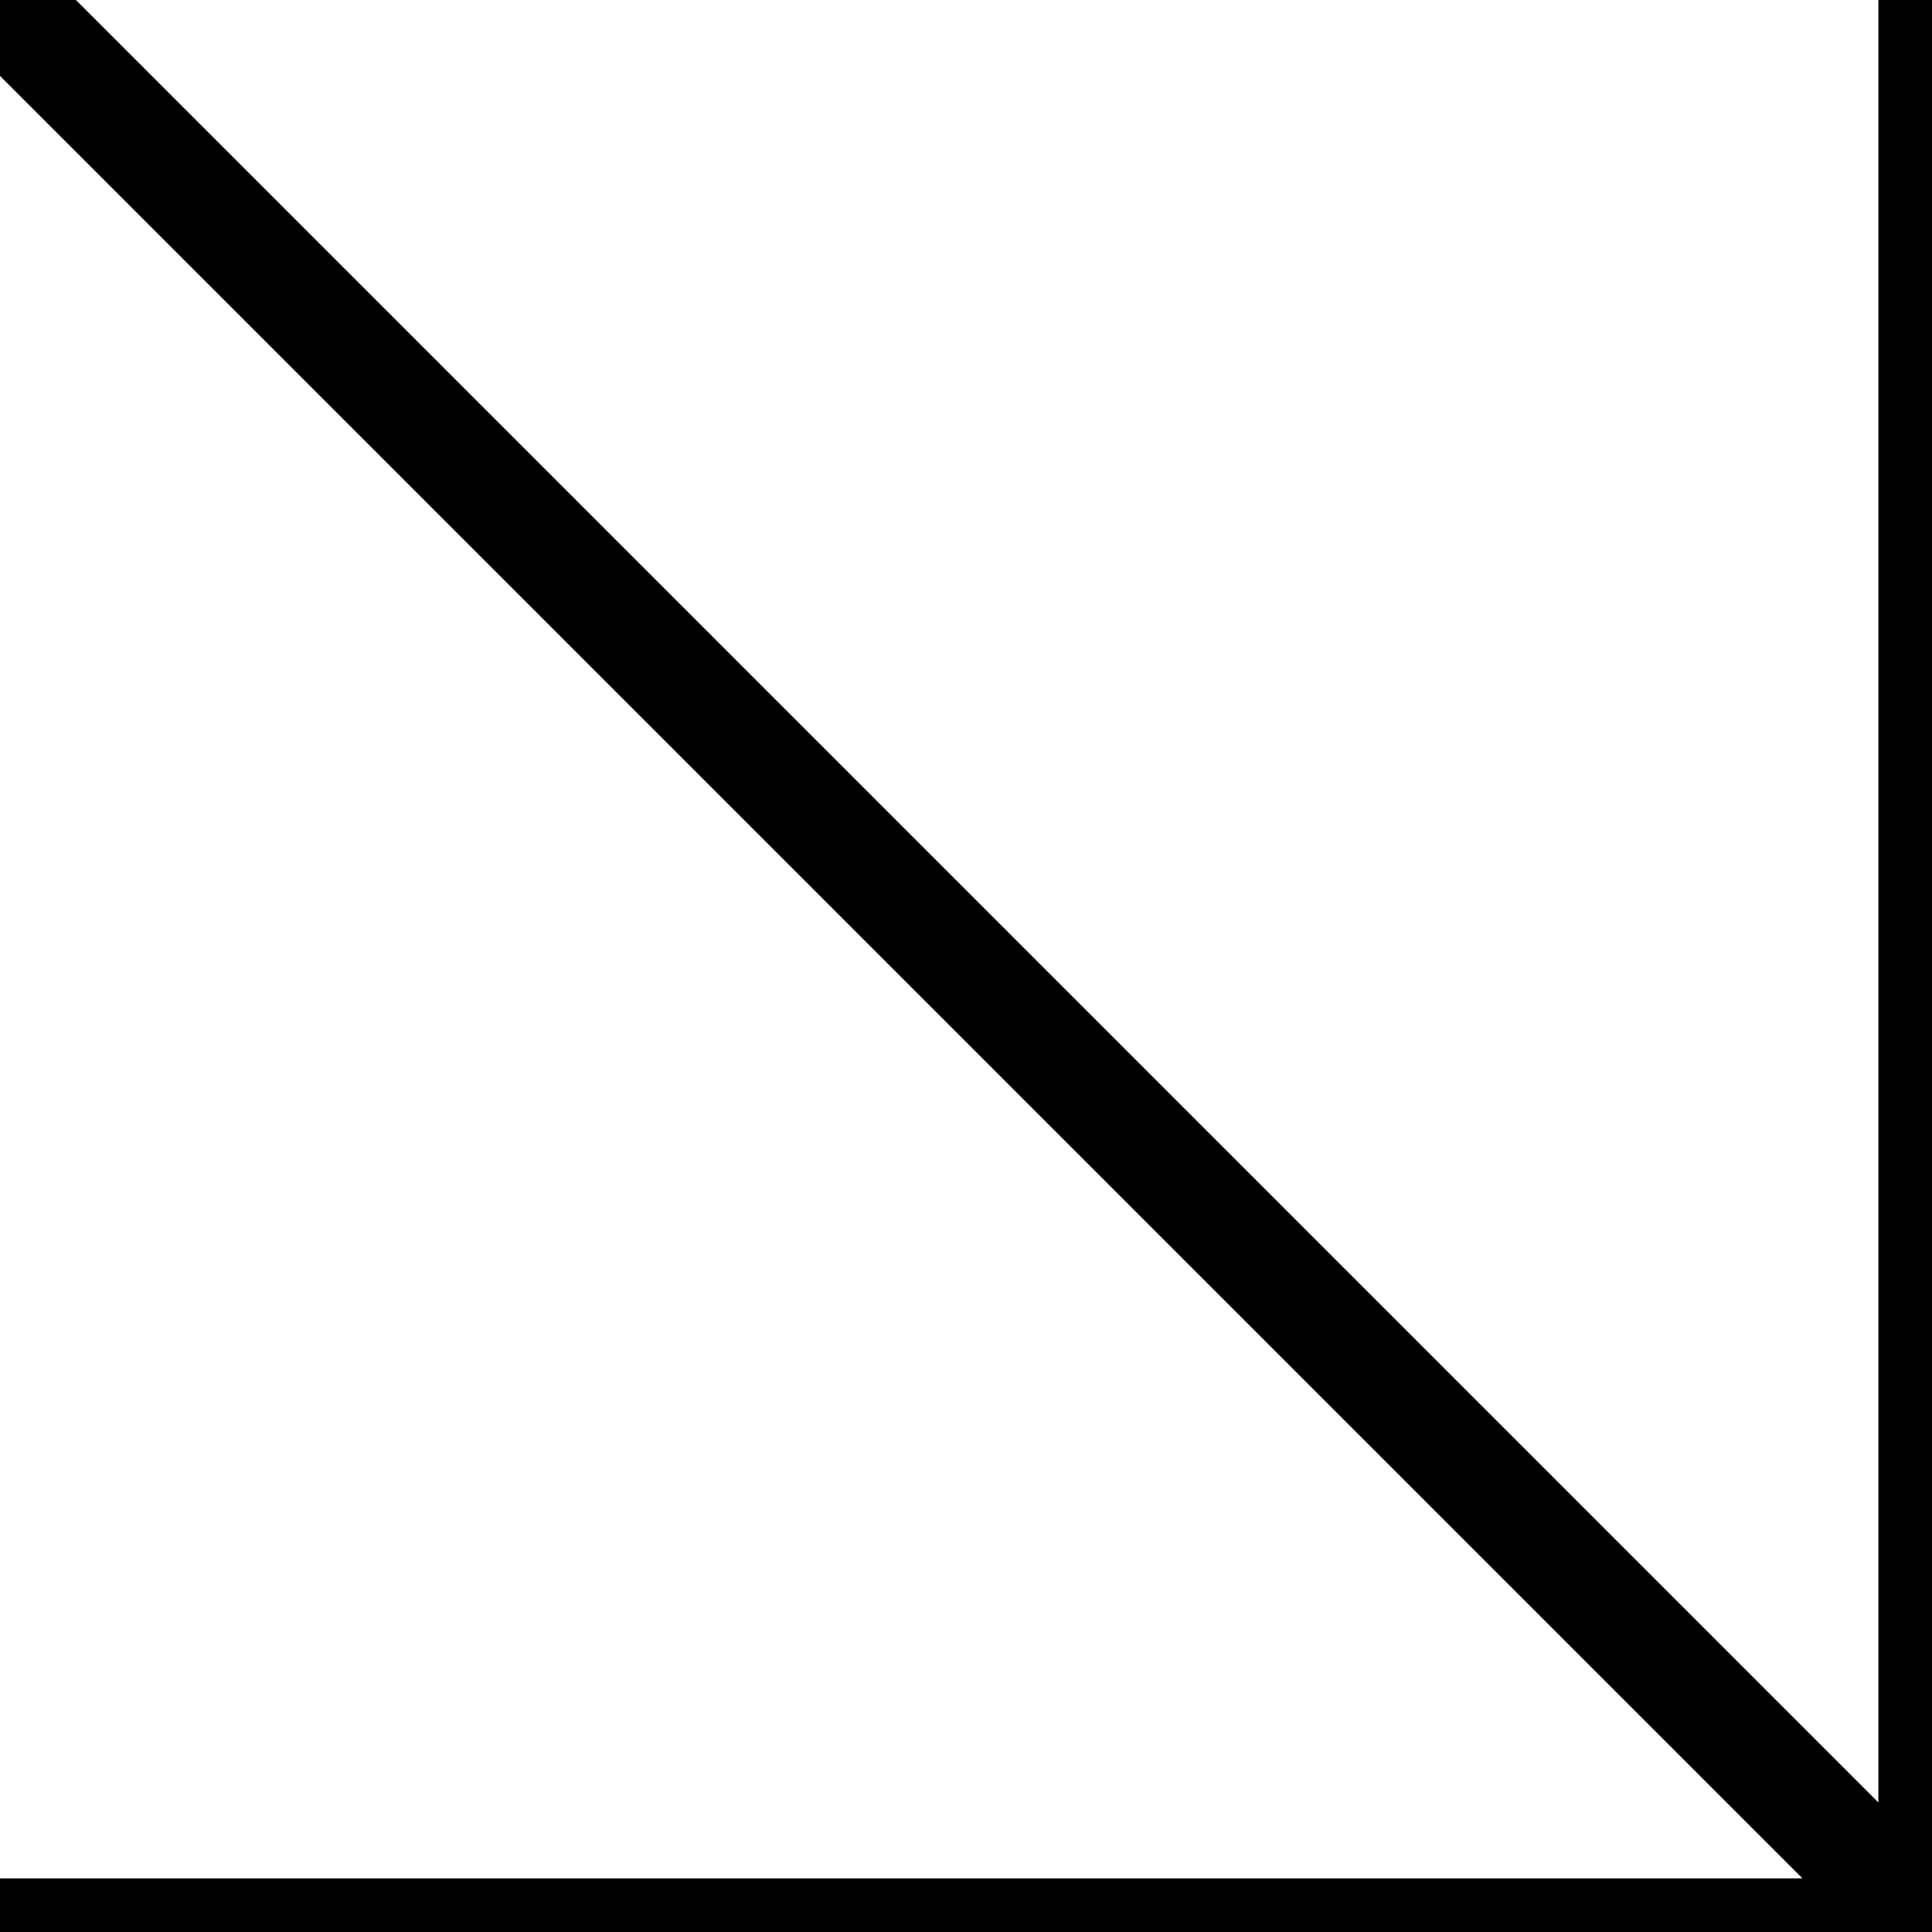
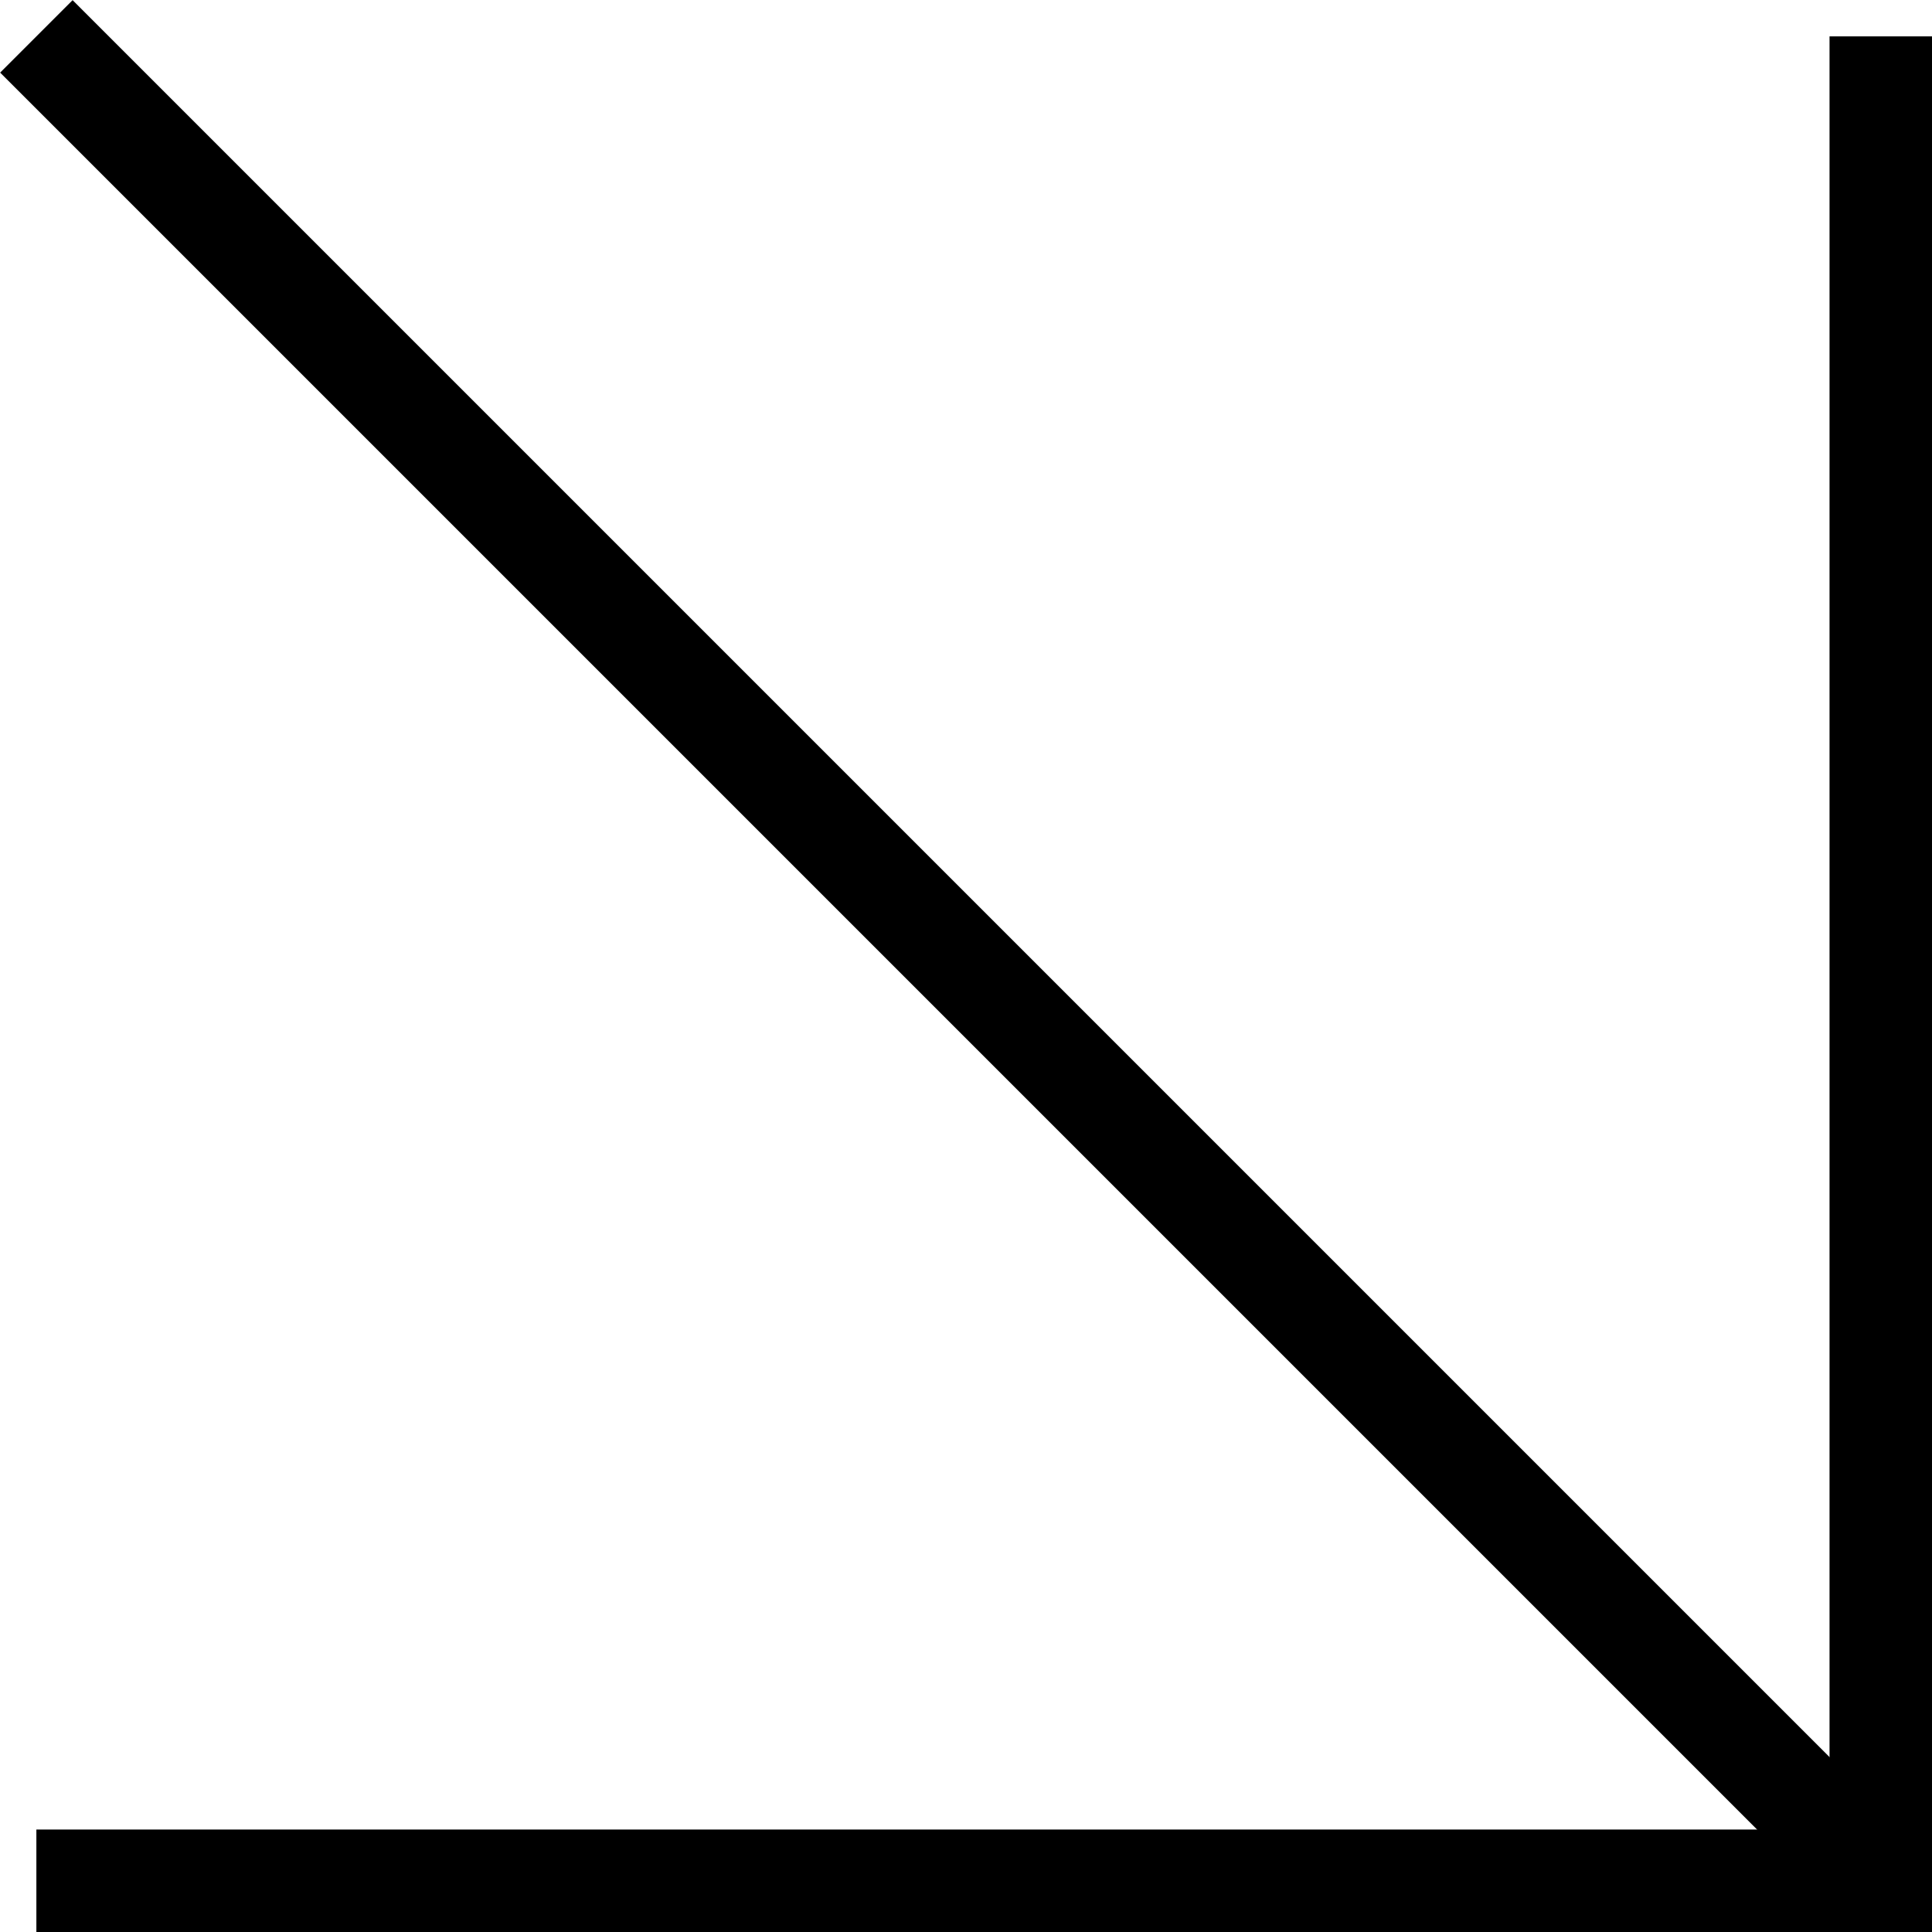
- <svg xmlns="http://www.w3.org/2000/svg" id="Layer_1" data-name="Layer 1" viewBox="0 0 36 36">
-   <defs>
-     <style>.cls-1{fill:none;stroke:#000;stroke-miterlimit:10;stroke-width:2px;vector-effect:non-scaling-stroke;}</style>
-   </defs>
-   <polyline class="cls-1" points="36 0 36 36 0 36" />
-   <line class="cls-1" x1="0" y1="0" x2="36" y2="36" />
+ <svg xmlns="http://www.w3.org/2000/svg" id="Layer_1" data-name="Layer 1" viewBox="0 0 37.71 37.71">
+   <polyline points="36.71 0.71 36.71 36.71 0.71 36.71" style="fill: none;stroke: #000;stroke-miterlimit: 10;stroke-width: 2px; vector-effect:non-scaling-stroke;" />
+   <line x1="0.71" y1="0.71" x2="36.71" y2="36.71" style="fill: none;stroke: #000;stroke-miterlimit: 10;stroke-width: 2px; vector-effect:non-scaling-stroke;" />
</svg>
